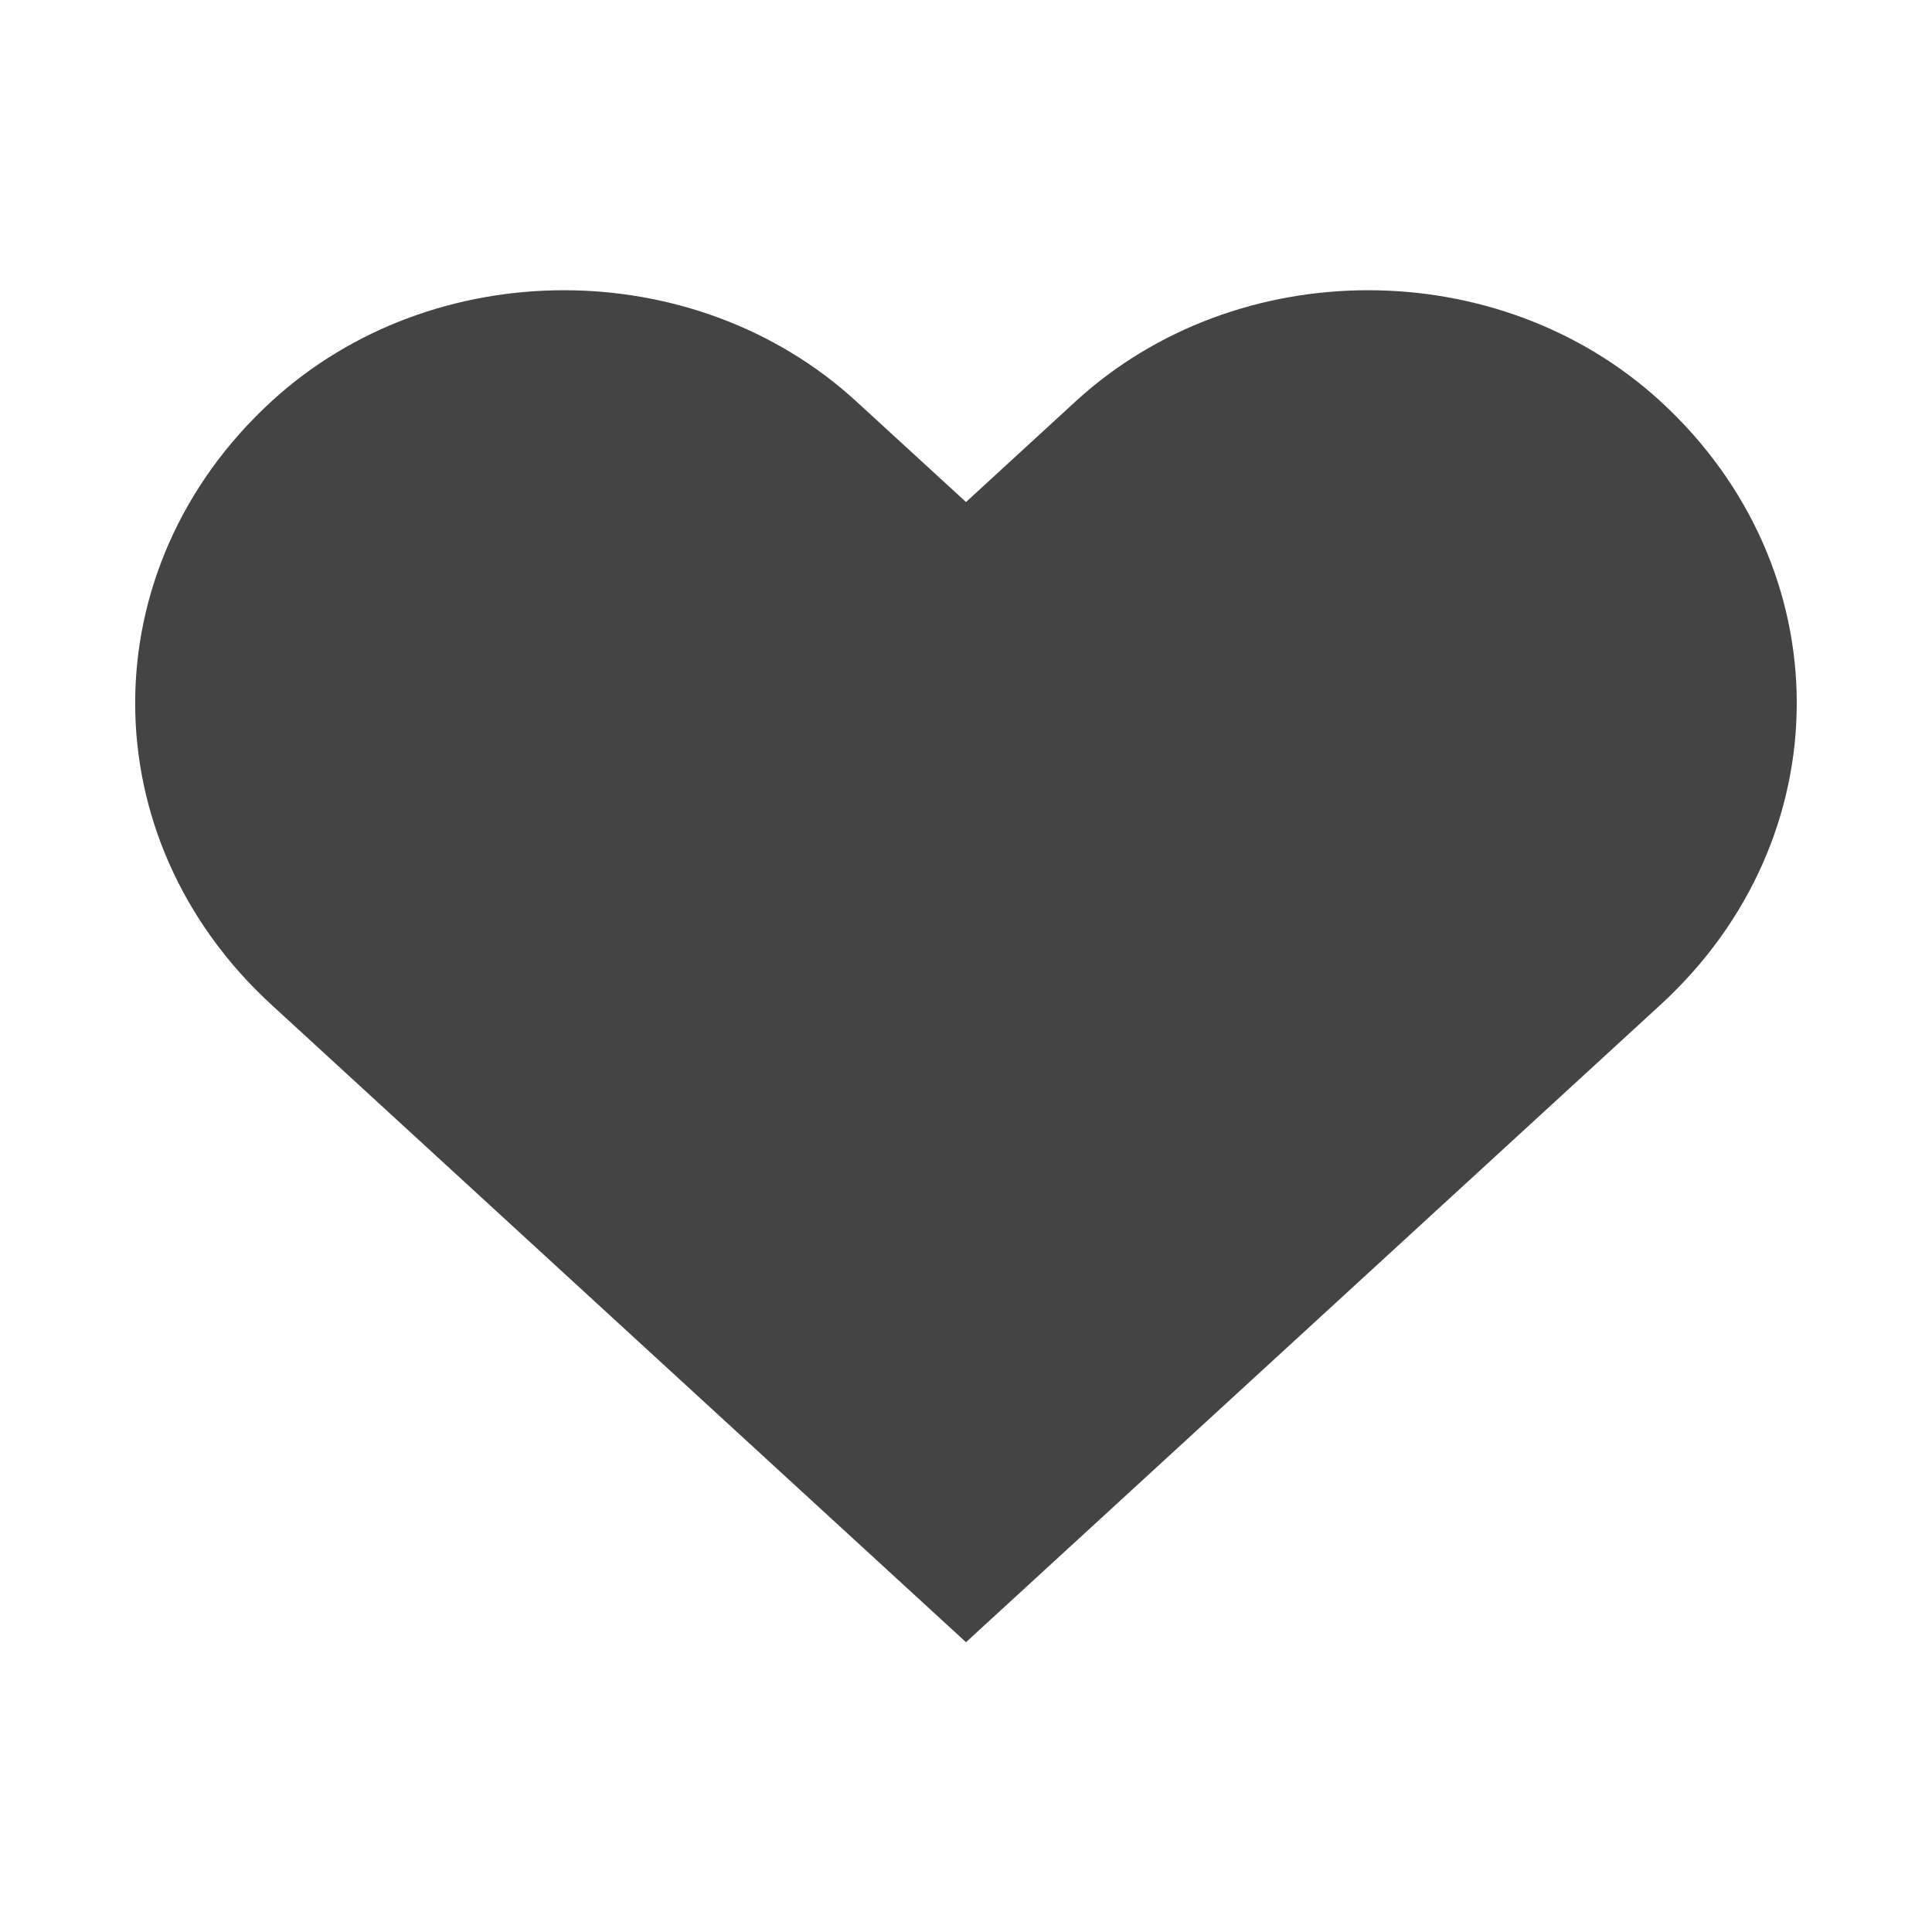
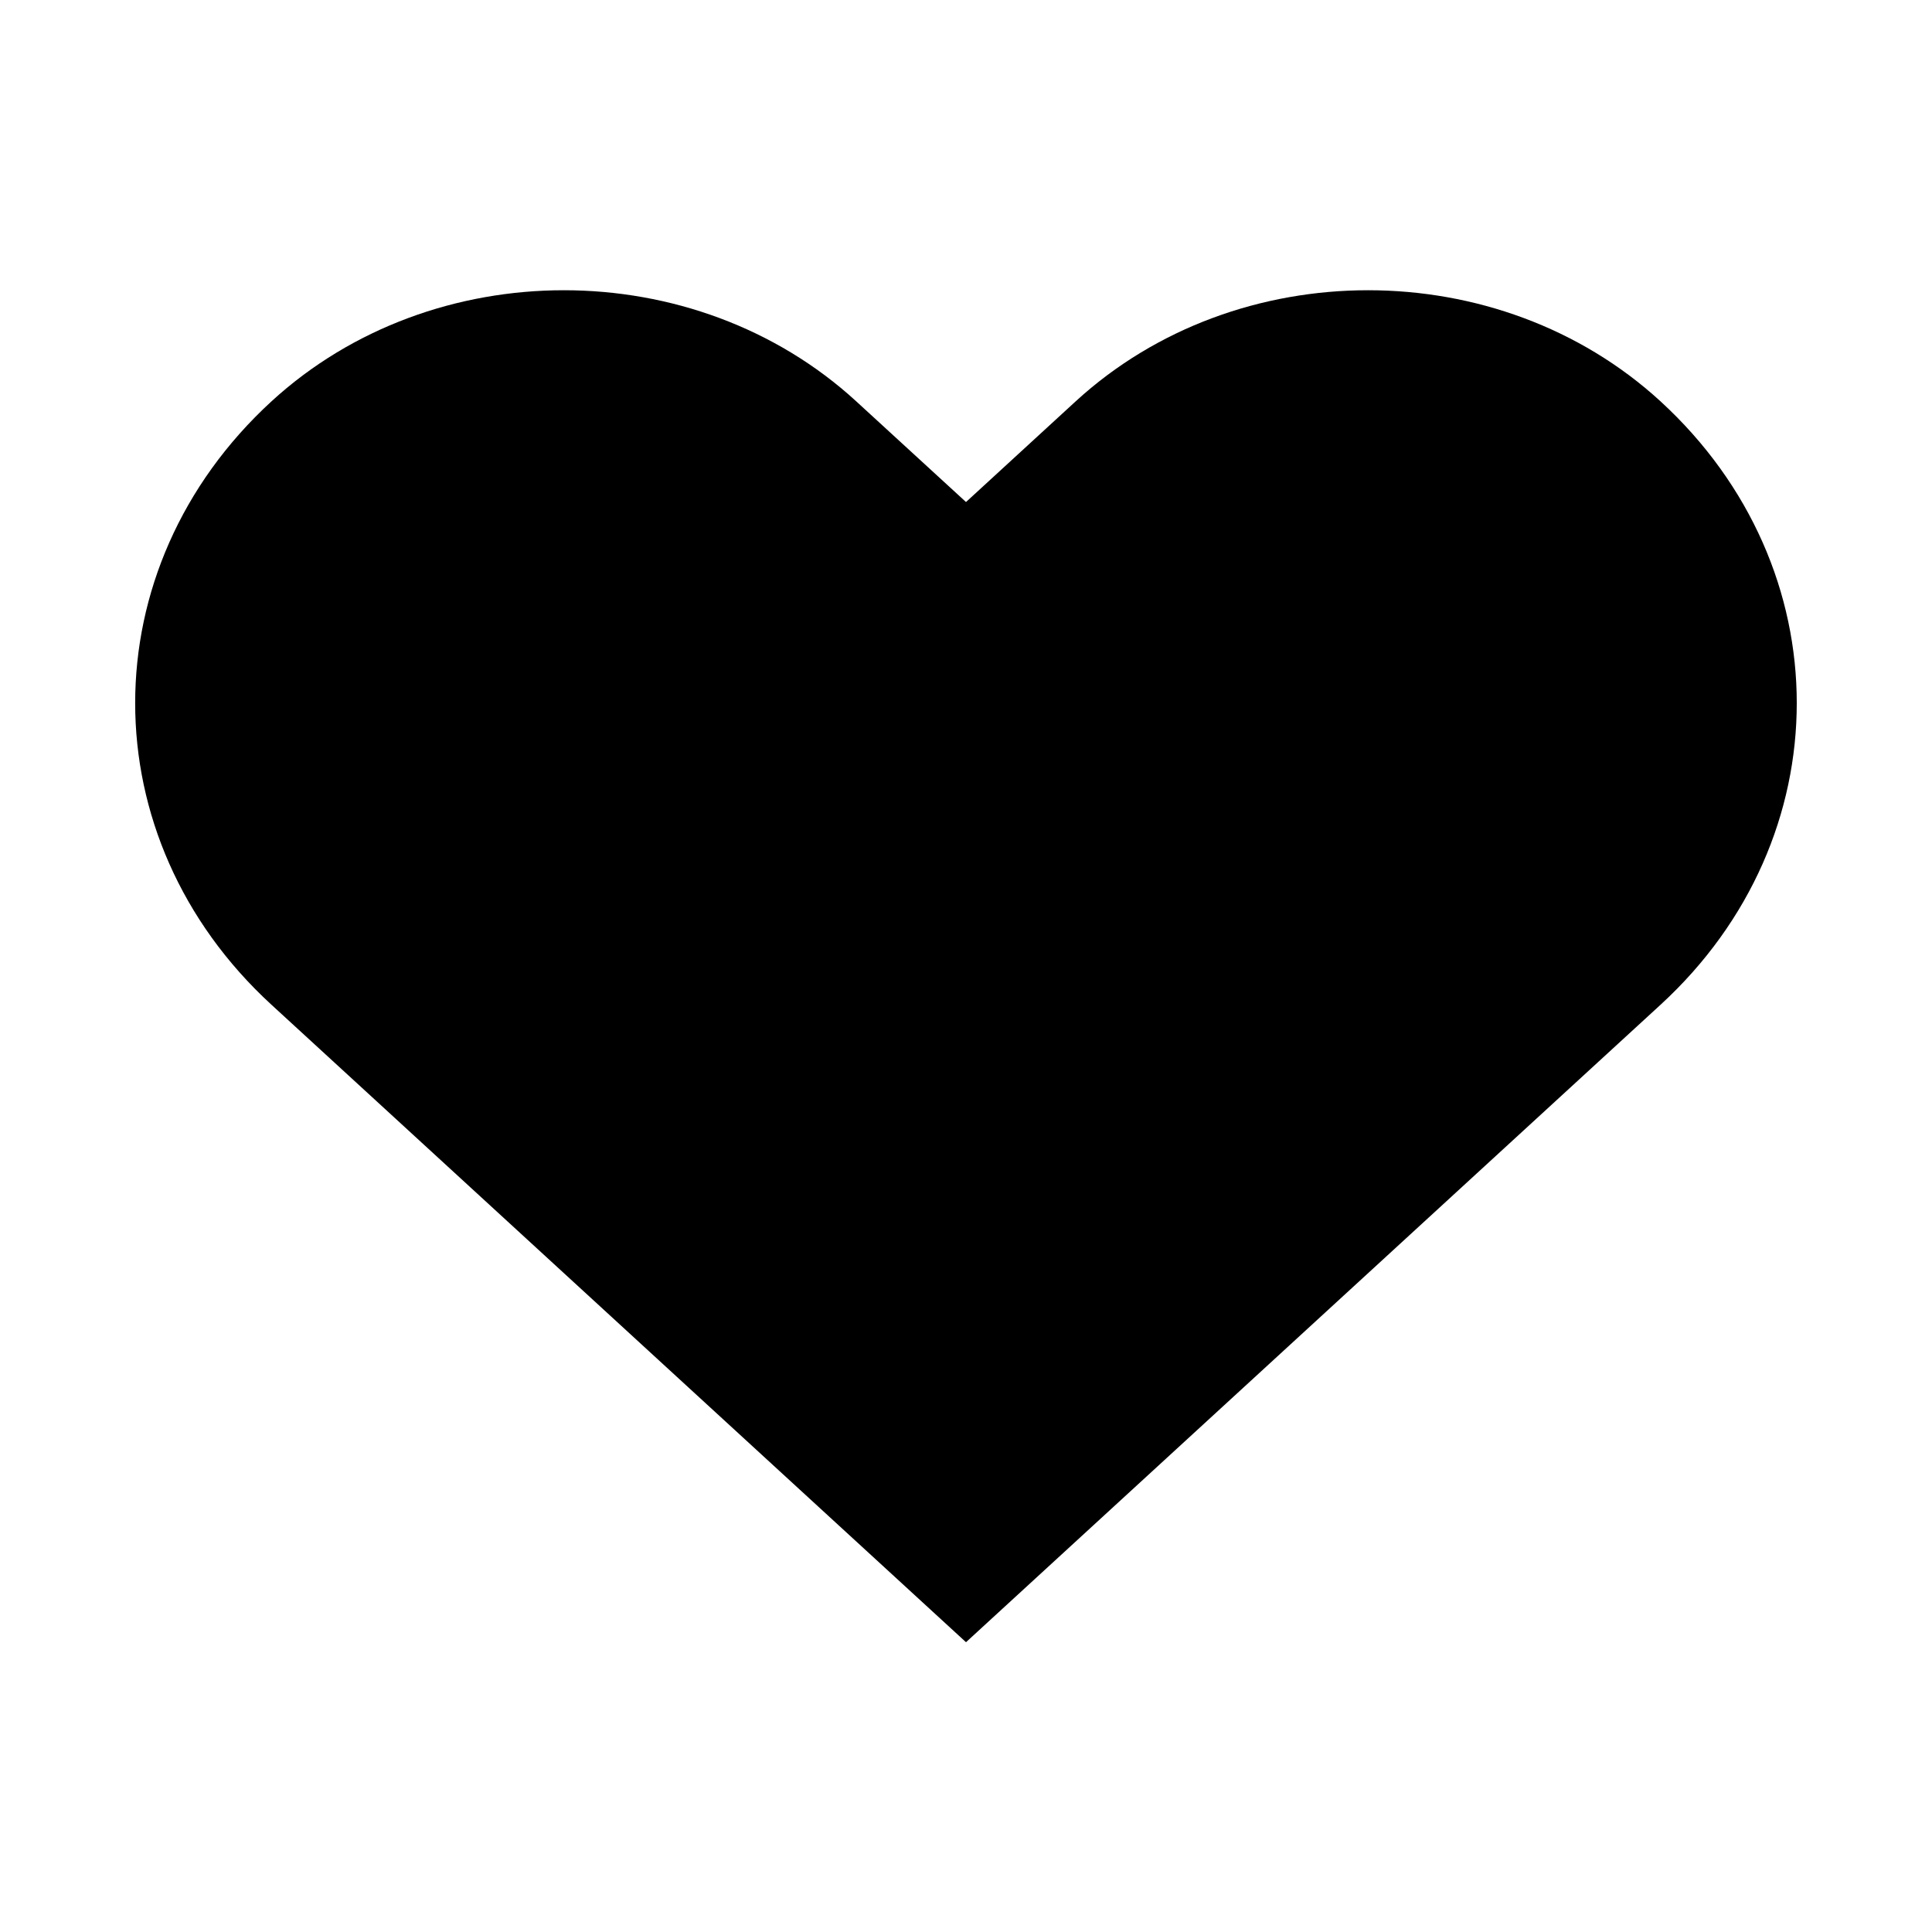
<svg xmlns="http://www.w3.org/2000/svg" version="1.1" width="20" height="20" viewBox="0 0 20 20">
-   <path fill="#444444" d="M17.19 4.155c-1.672-1.534-4.383-1.534-6.055 0l-1.135 1.042-1.136-1.042c-1.672-1.534-4.382-1.534-6.054 0-1.881 1.727-1.881 4.52 0 6.246l7.19 6.599 7.19-6.599c1.88-1.726 1.88-4.52 0-6.246z" />
+   <path fill="" d="M17.19 4.155c-1.672-1.534-4.383-1.534-6.055 0l-1.135 1.042-1.136-1.042c-1.672-1.534-4.382-1.534-6.054 0-1.881 1.727-1.881 4.52 0 6.246l7.19 6.599 7.19-6.599c1.88-1.726 1.88-4.52 0-6.246z" />
</svg>
